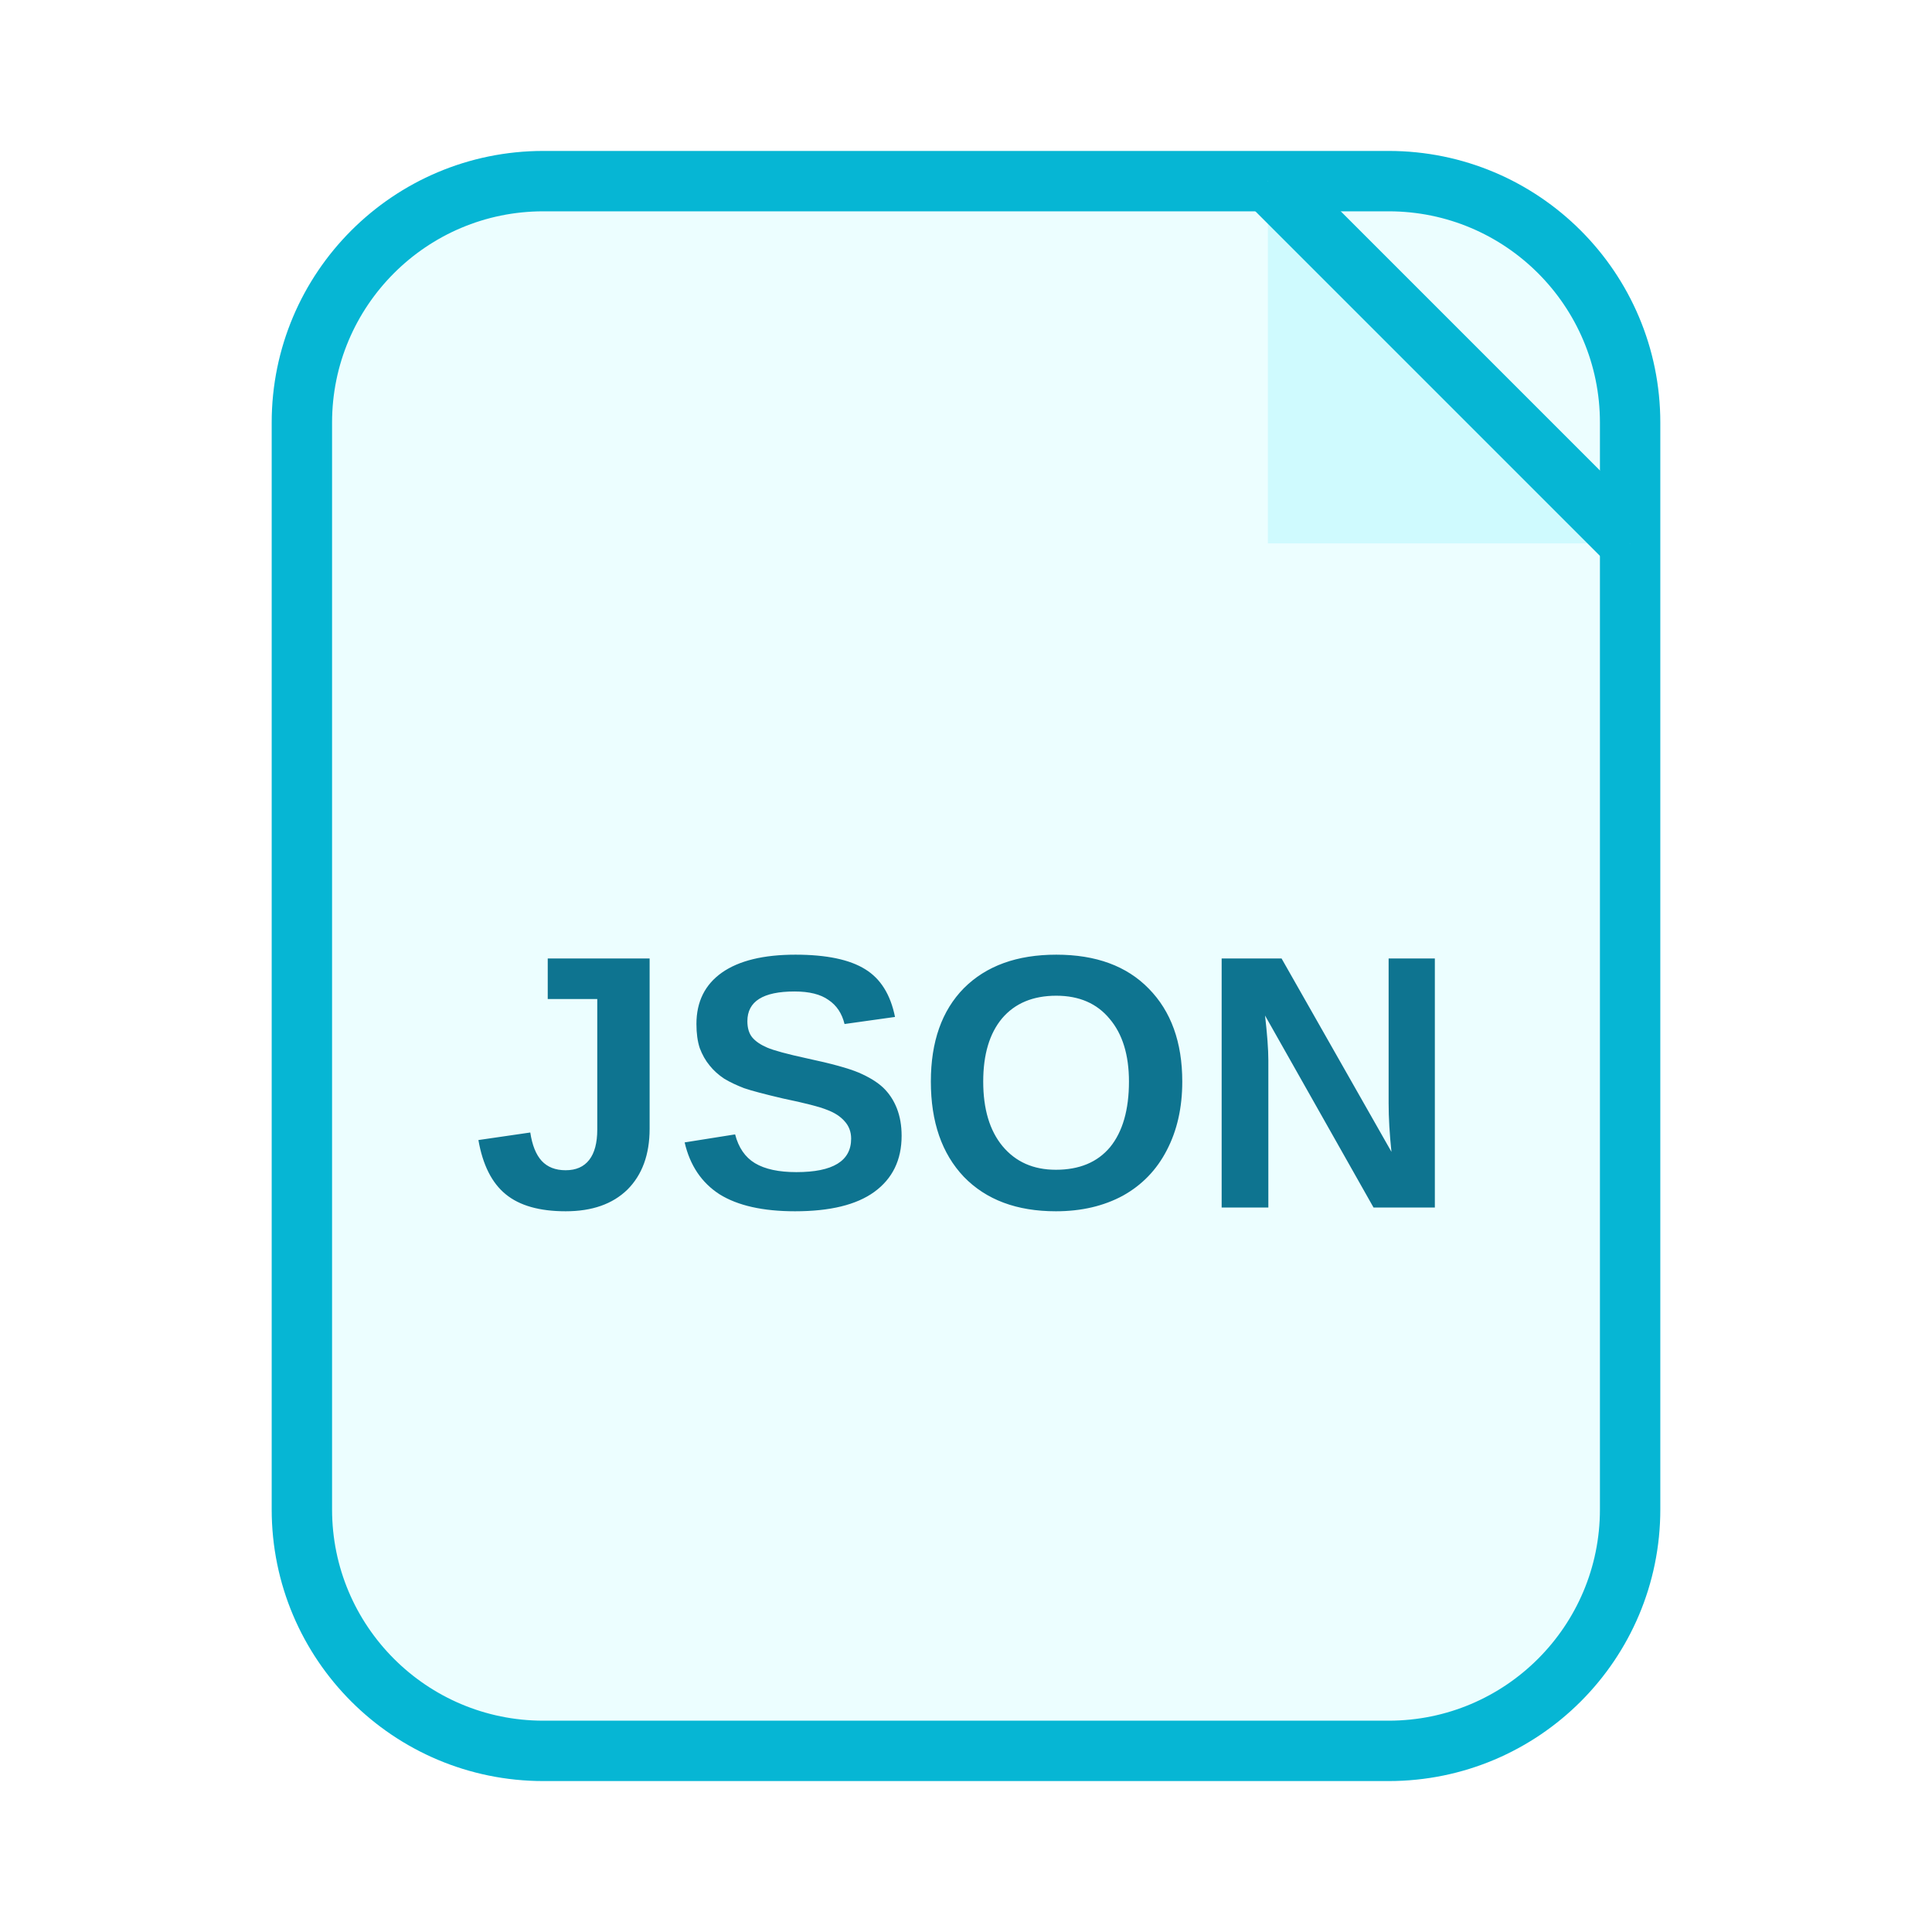
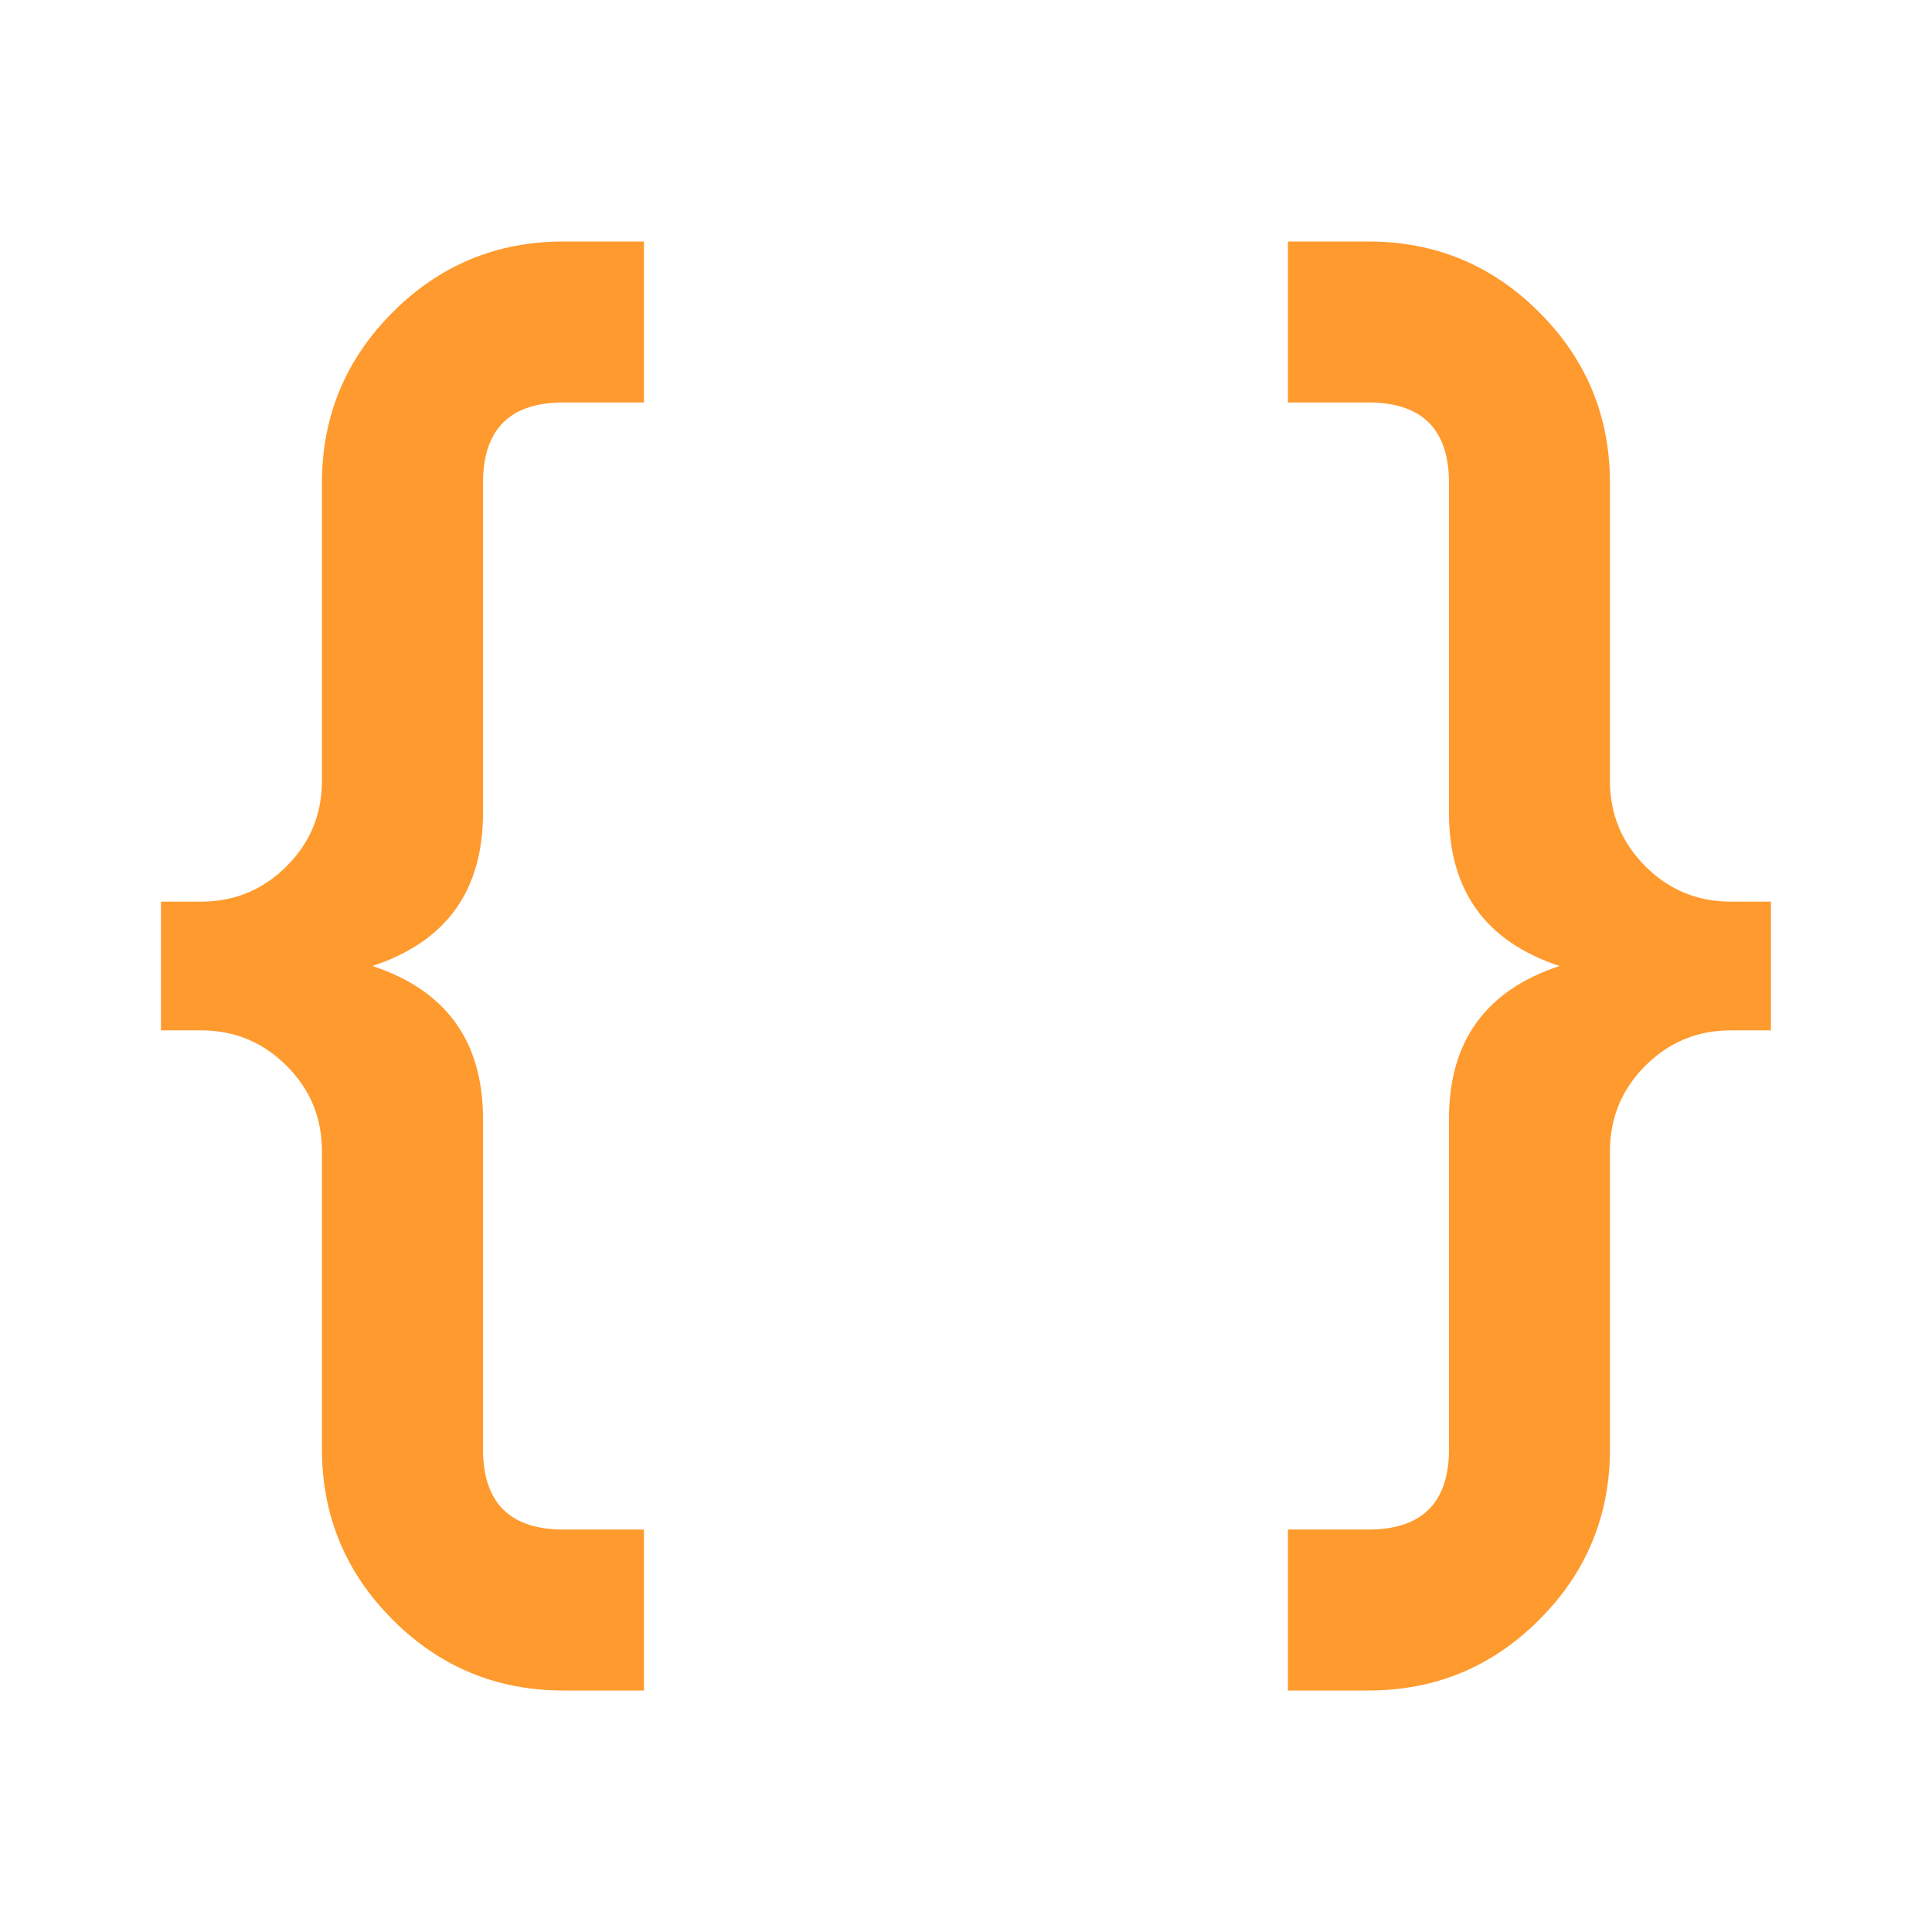
- <svg xmlns="http://www.w3.org/2000/svg" width="64" height="64" viewBox="0 0 64 64" fill="none">
-   <rect x="10" y="6" width="44" height="52" rx="8" fill="#ECFEFF" stroke="#06B6D4" stroke-width="2" />
-   <path d="M42 6V18H54" fill="#CFFAFE" />
-   <path d="M42 6L54 18" stroke="#06B6D4" stroke-width="2" stroke-linejoin="round" />
-   <text x="32" y="40" text-anchor="middle" font-family="Arial, sans-serif" font-size="12" font-weight="700" fill="#0E7490">JSON</text>
+ <svg xmlns="http://www.w3.org/2000/svg" viewBox="0 0 16 16" width="16" height="16" fill="none">
+   <rect id=".json" width="16" height="16" x="0" y="0" />
+   <path id="矢量 8602" d="M2.666 12L2.666 9.533C2.666 9.257 2.569 9.021 2.373 8.826C2.178 8.631 1.942 8.533 1.666 8.533L1.333 8.533L1.333 7.467L1.666 7.467C1.942 7.467 2.178 7.369 2.373 7.174C2.569 6.979 2.666 6.743 2.666 6.467L2.666 4C2.666 3.448 2.862 2.976 3.252 2.586C3.643 2.195 4.114 2 4.666 2L5.333 2L5.333 3.333L4.666 3.333C4.222 3.333 4 3.556 4 4L4 6.733C4 7.376 3.695 7.799 3.084 8C3.695 8.201 4 8.624 4 9.267L4 12C4 12.444 4.222 12.667 4.666 12.667L5.333 12.667L5.333 14L4.666 14C4.114 14 3.643 13.805 3.252 13.414C2.862 13.024 2.666 12.552 2.666 12ZM13.333 9.533L13.333 12C13.333 12.552 13.138 13.024 12.747 13.414C12.357 13.805 11.885 14 11.333 14L10.666 14L10.666 12.667L11.333 12.667C11.777 12.667 12 12.444 12 12L12 9.267C11.999 8.624 12.305 8.201 12.916 8C12.305 7.799 11.999 7.376 12 6.733L12 4C12 3.556 11.777 3.333 11.333 3.333L10.666 3.333L10.666 2L11.333 2C11.885 2 12.357 2.195 12.747 2.586C13.138 2.976 13.333 3.448 13.333 4L13.333 6.467C13.333 6.743 13.431 6.979 13.626 7.174C13.821 7.369 14.057 7.467 14.333 7.467L14.666 7.467L14.666 8.533L14.333 8.533C14.057 8.533 13.821 8.631 13.626 8.826C13.431 9.021 13.333 9.257 13.333 9.533Z" fill="rgb(255,154,46)" fill-rule="nonzero" />
</svg>
